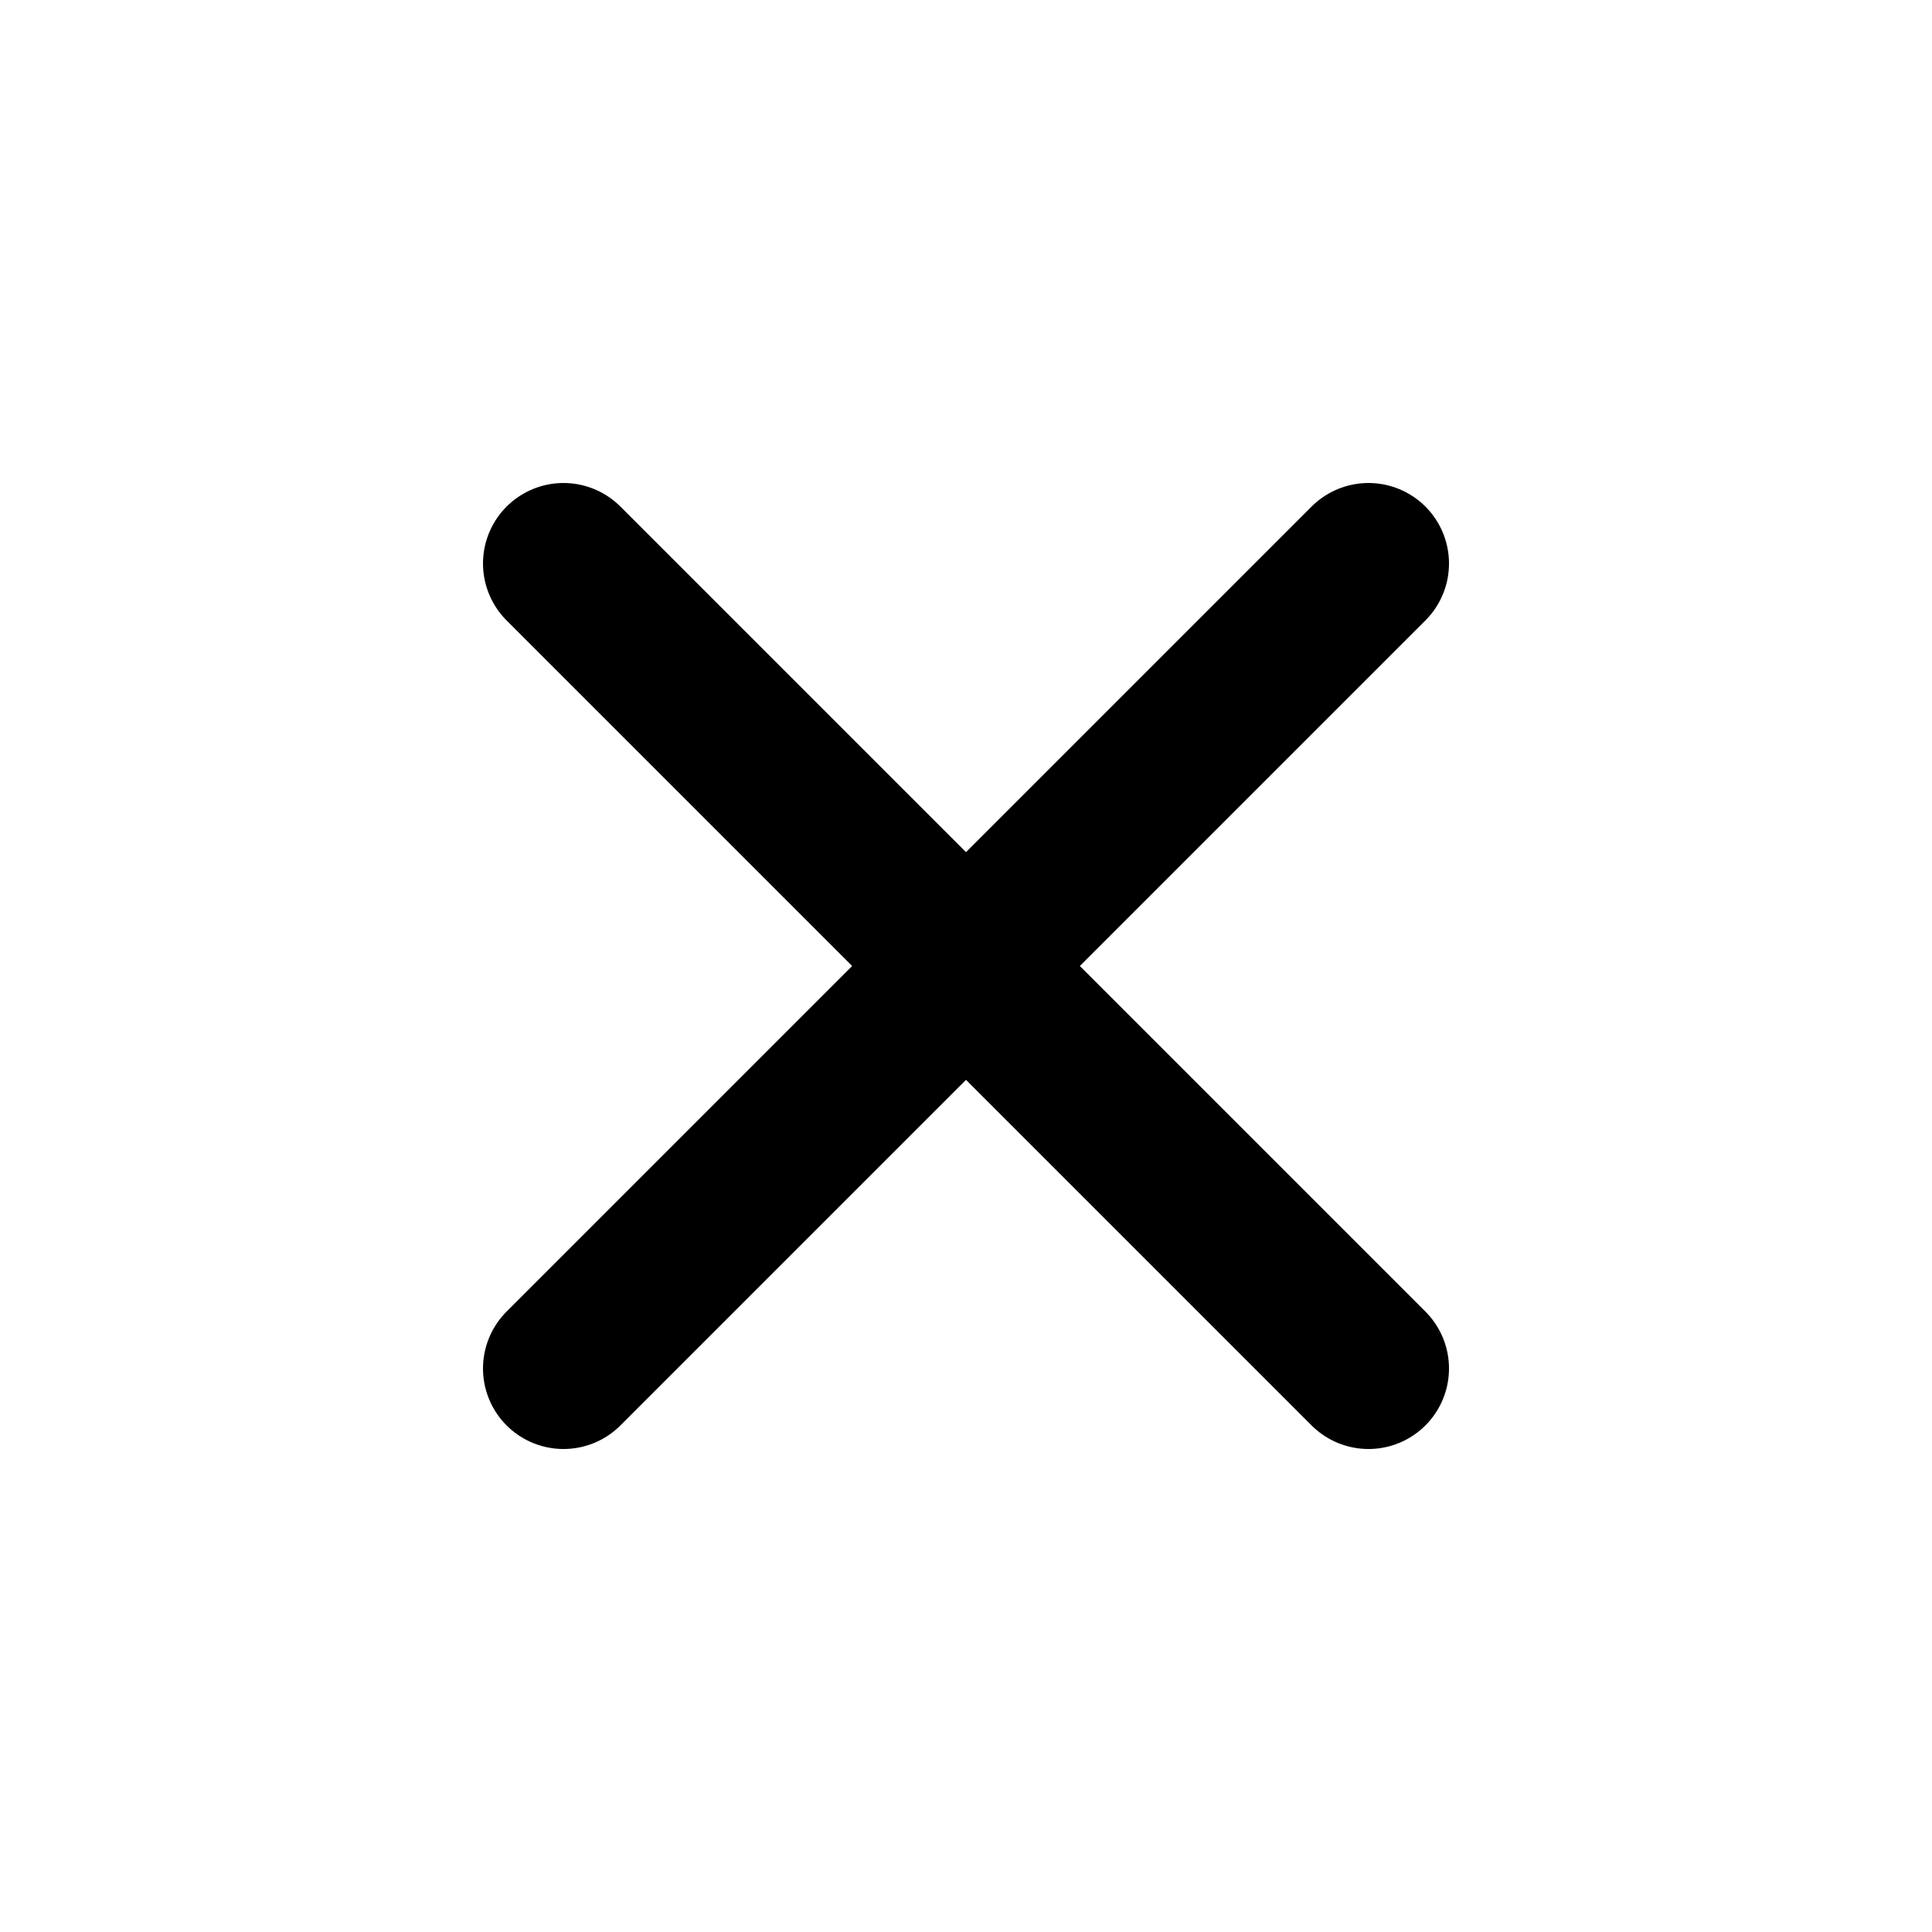
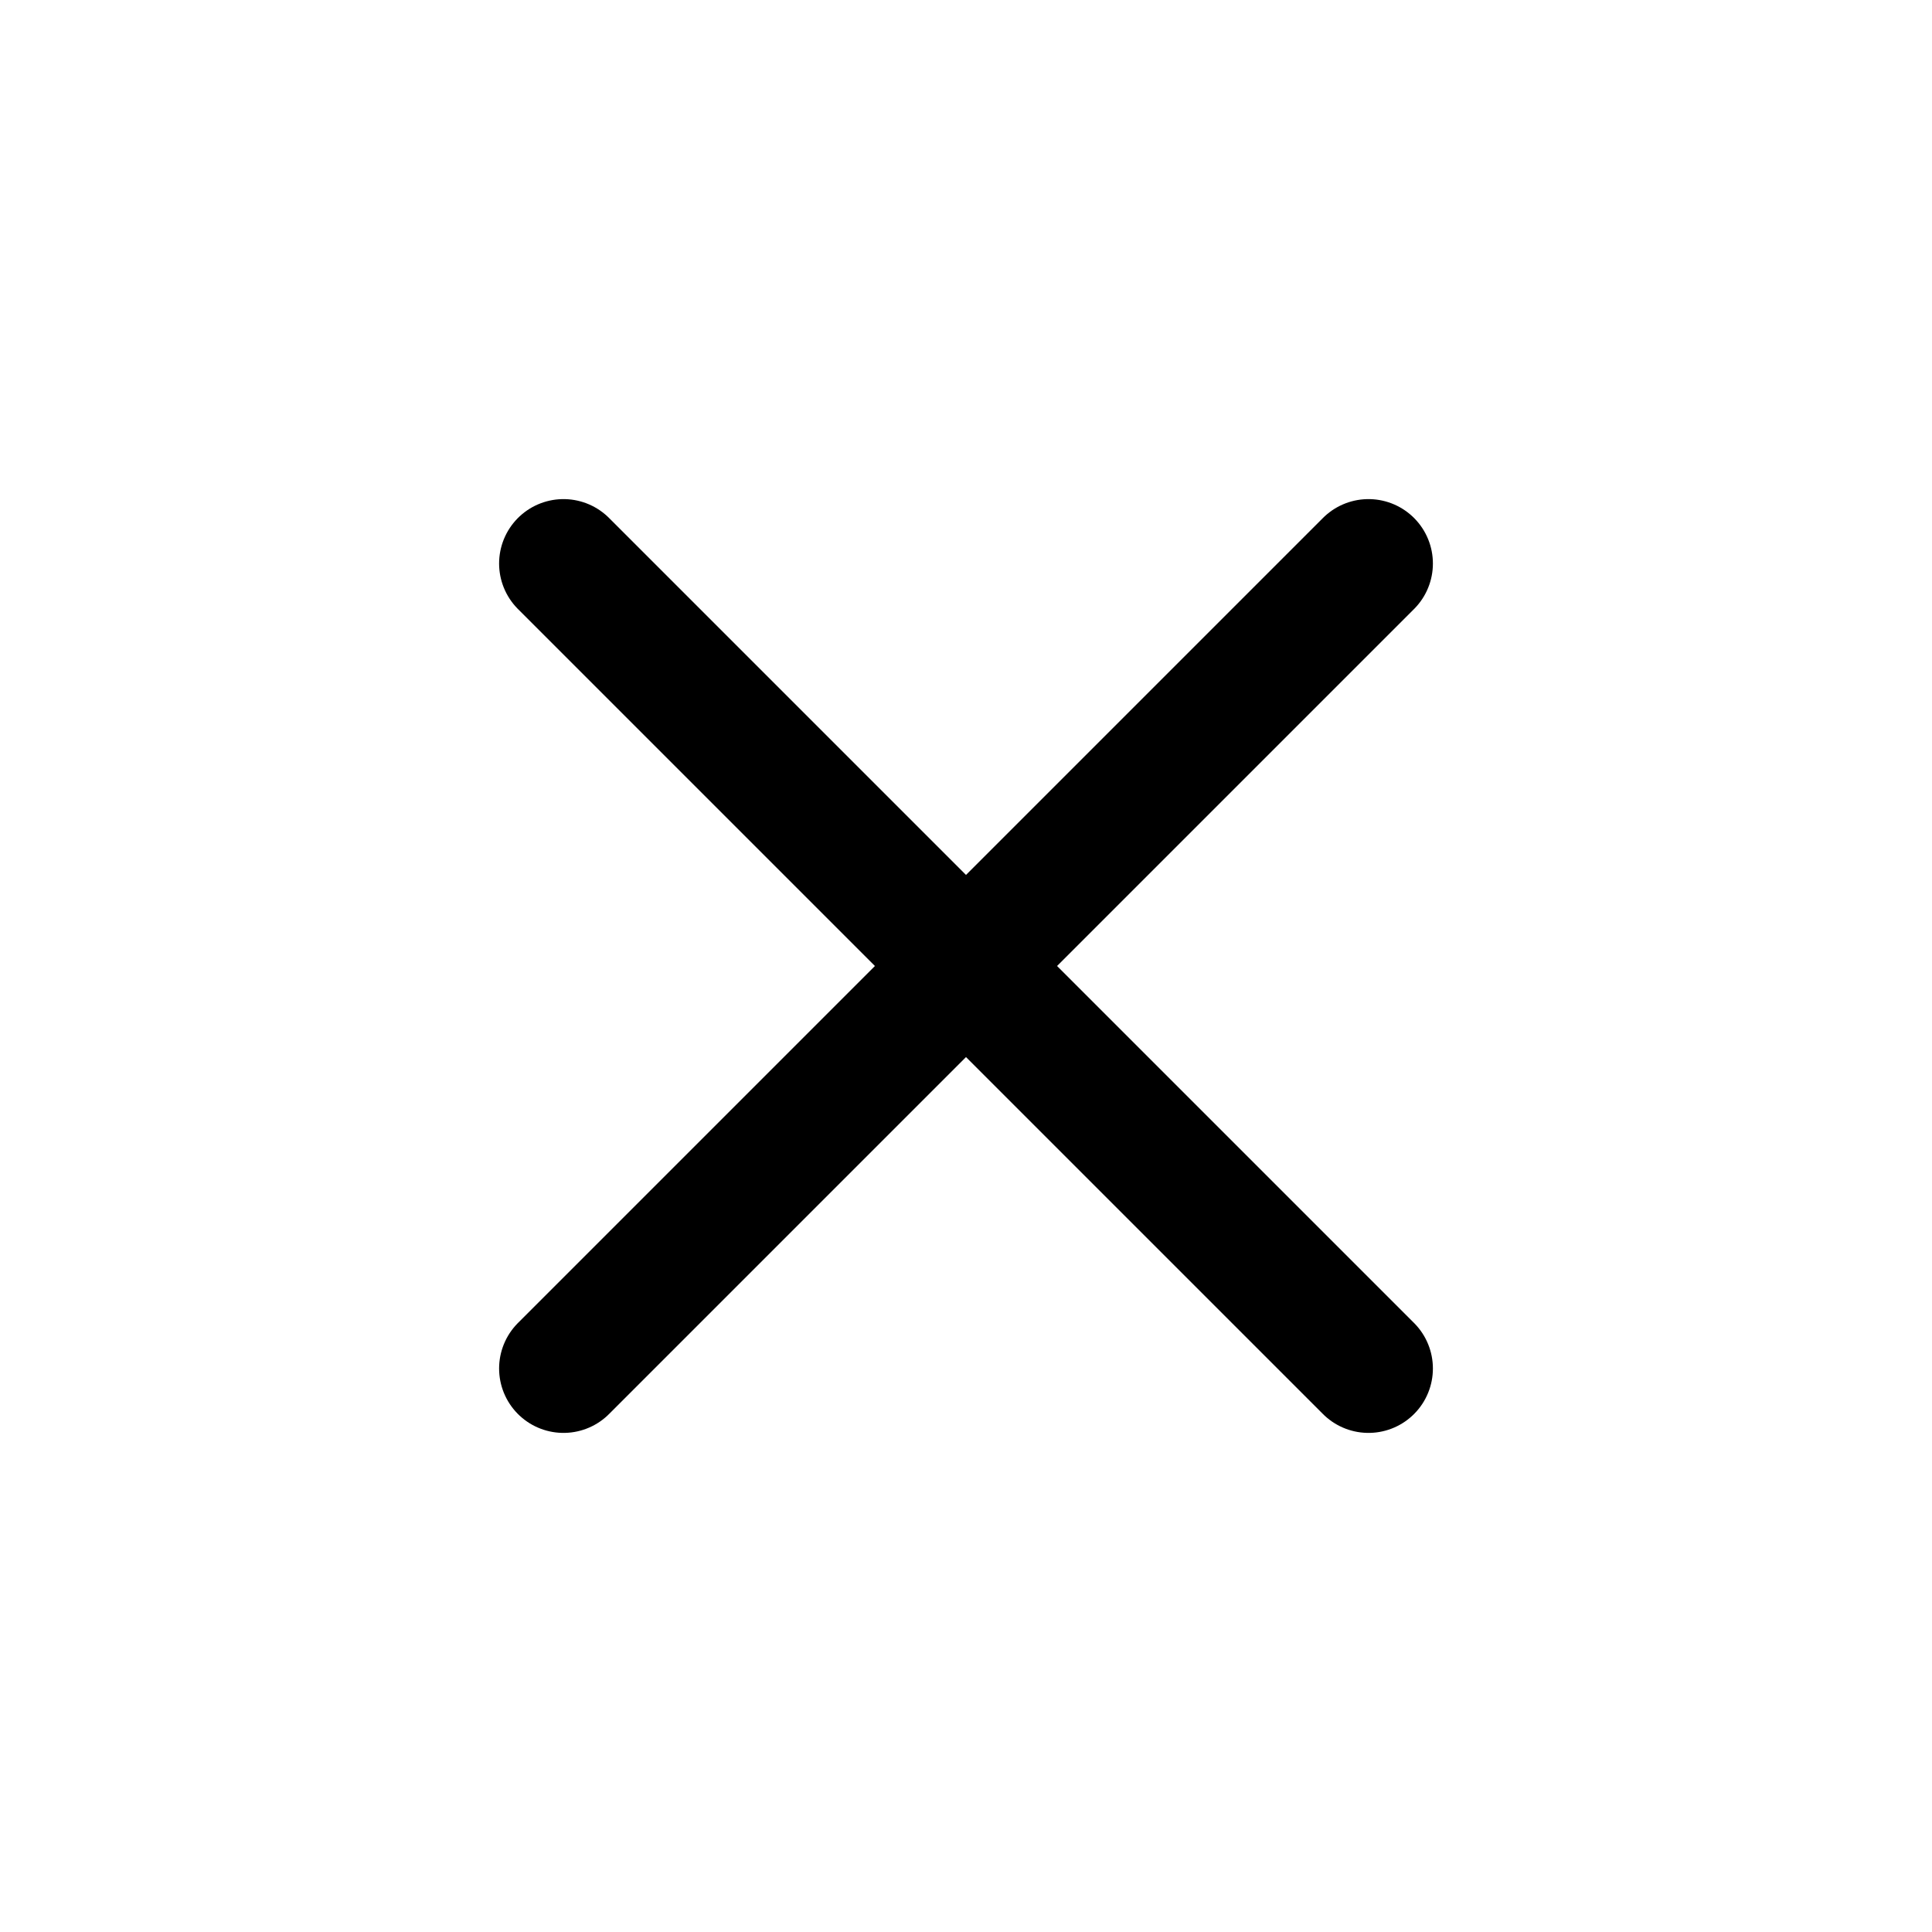
- <svg xmlns="http://www.w3.org/2000/svg" viewBox="0 0 24 24" fill="none" stroke="currentColor" stroke-width="2" stroke-linecap="round" stroke-linejoin="round">
+ <svg xmlns="http://www.w3.org/2000/svg" viewBox="0 0 24 24" fill="none" stroke="currentColor" stroke-width="1.6" stroke-linecap="round" stroke-linejoin="round">
  <path d="M7 7l10 10M17 7 7 17" />
</svg>
